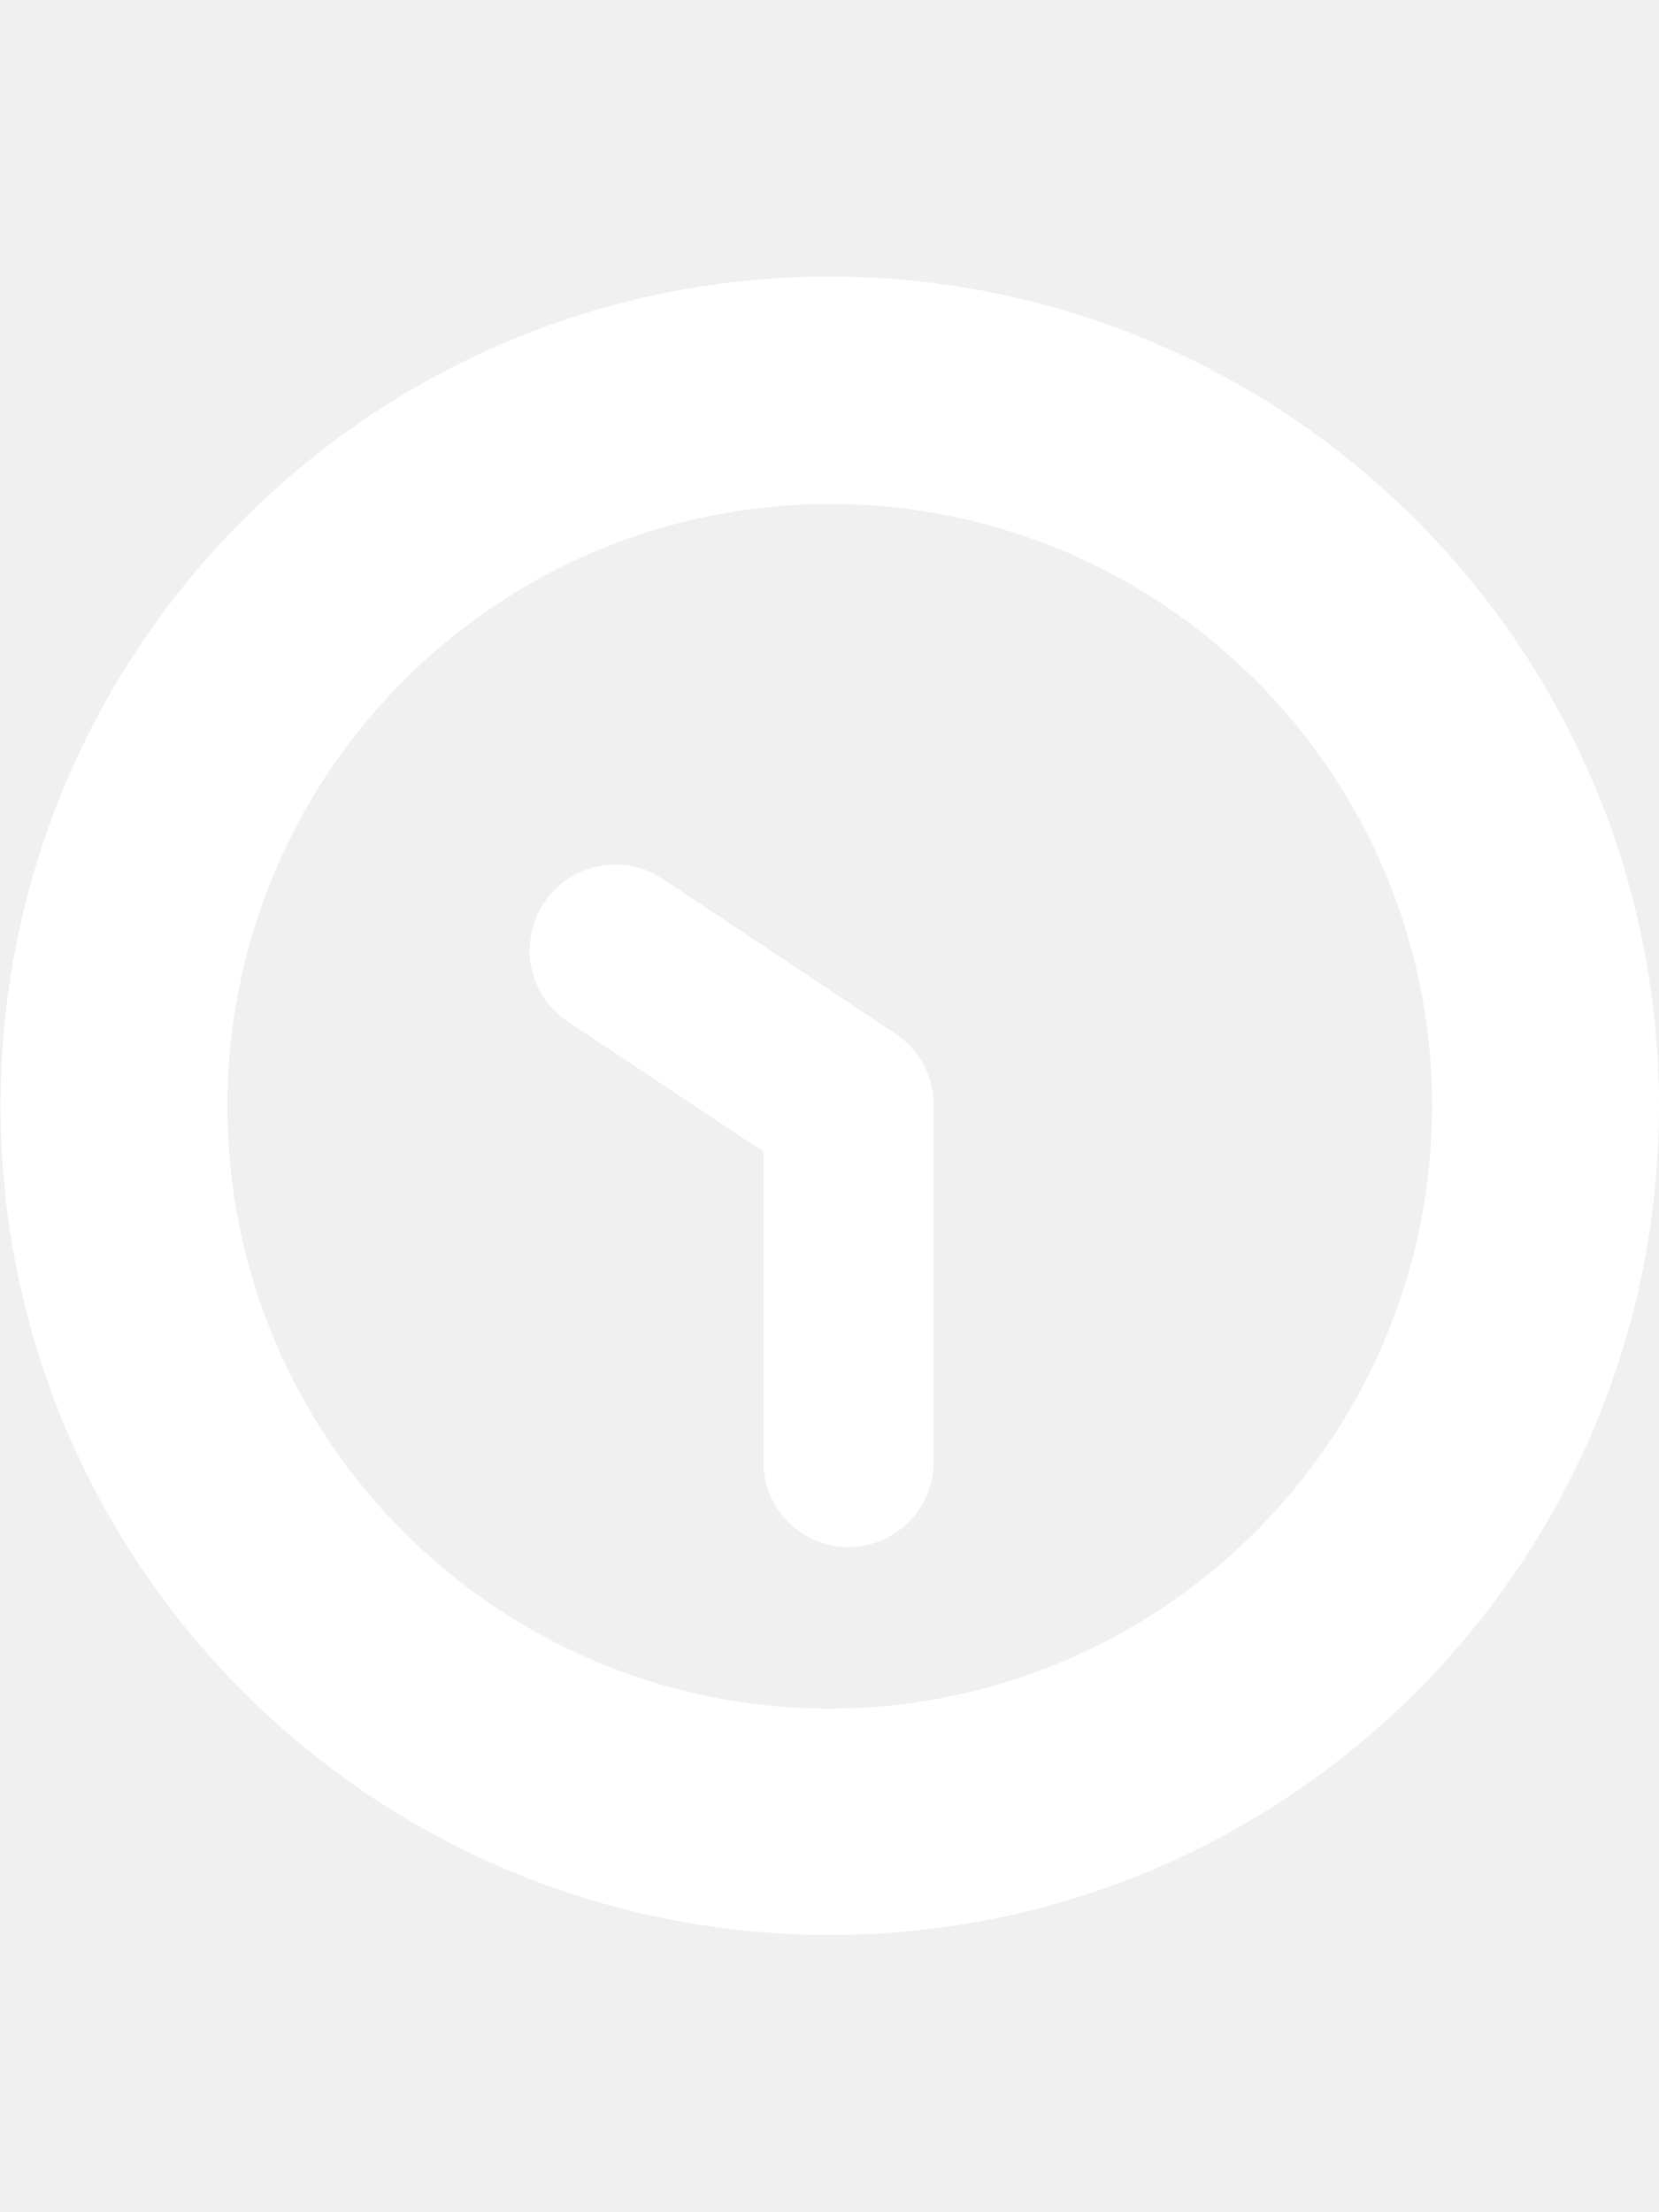
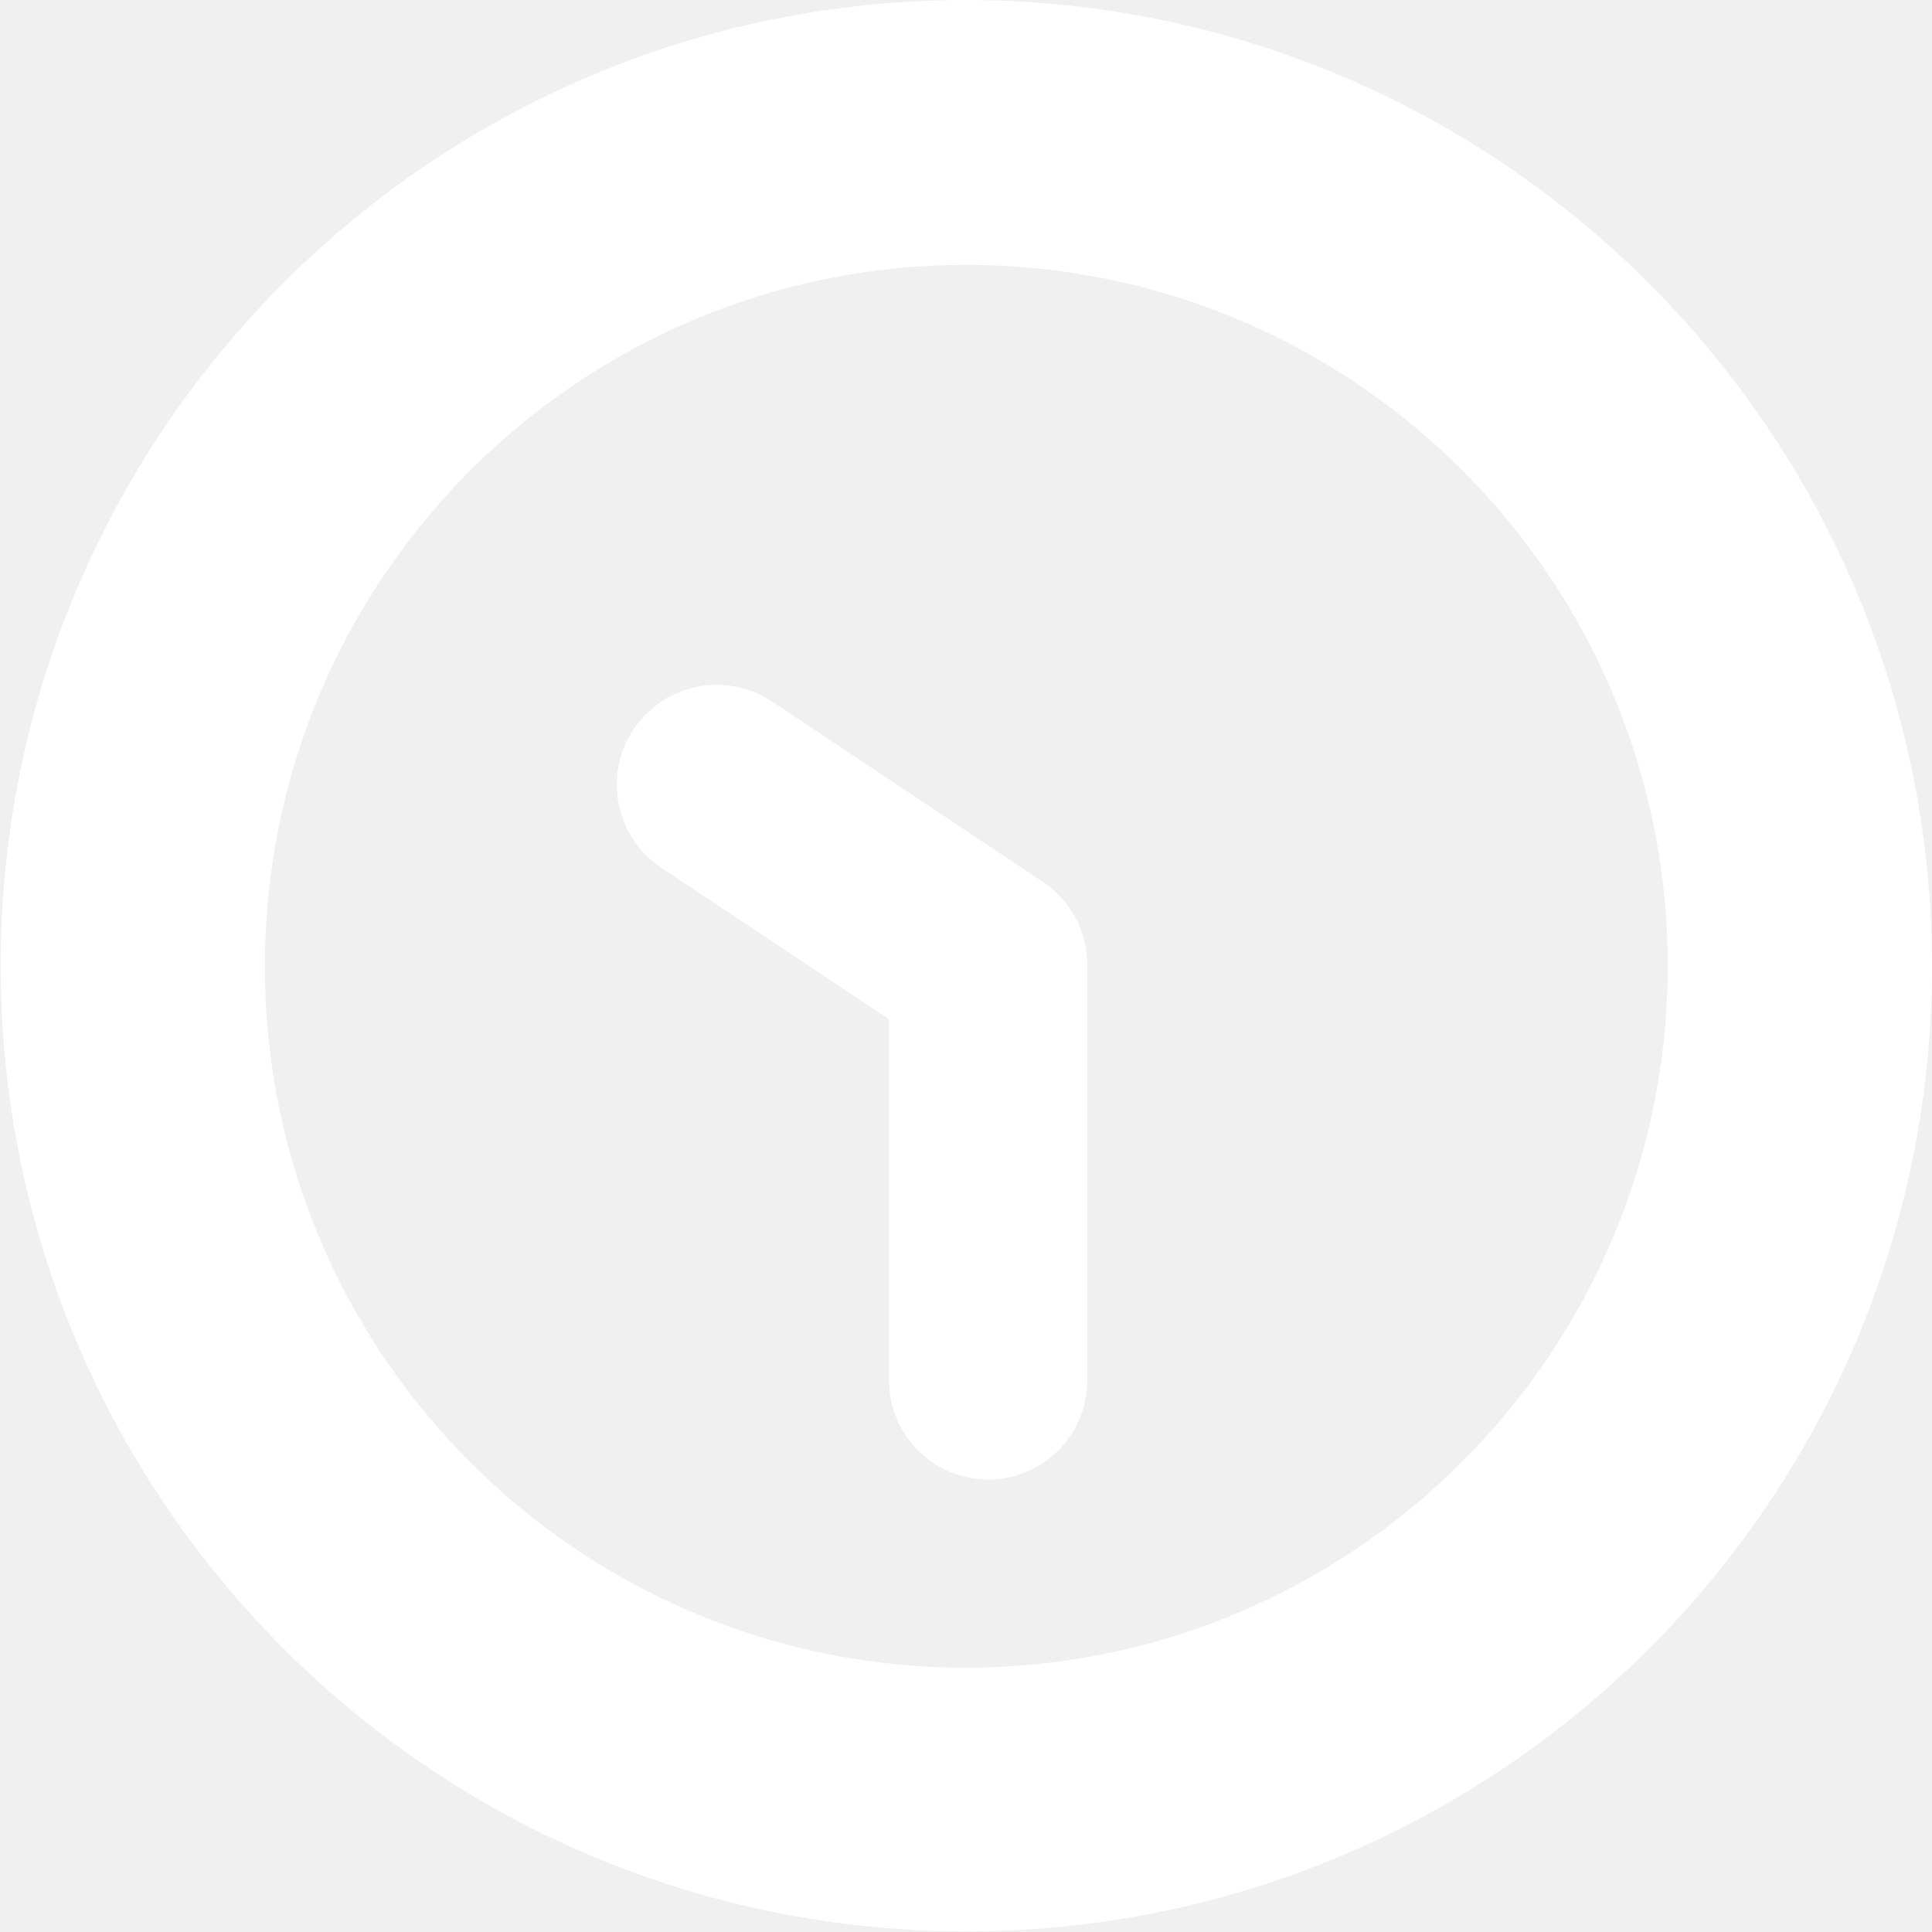
- <svg xmlns="http://www.w3.org/2000/svg" version="1.1" id="Layer_1" x="0px" y="0px" width="2592px" height="3456px" viewBox="0 0 2592 3456" enable-background="new 0 0 2592 3456" xml:space="preserve">
-   <g id="Layer_2">
-     <g id="Calque_1">
-       <path fill="#FFFFFF" d="M1296.443,432C580.927,432,0.886,1012.041,0.886,1727.557s580.041,1295.557,1295.557,1295.557    c715.17,0,1295.068-579.501,1295.557-1294.671C2591.512,1012.985,2011.9,432.977,1296.443,432z M1296.443,2669.539    c-519.753,0-941.095-421.343-941.095-941.095s421.343-941.095,941.095-941.095s941.095,421.343,941.095,941.095l0,0    C2236.563,2247.791,1815.791,2668.563,1296.443,2669.539z" />
-       <path fill="#FFFFFF" d="M1402.782,1617.674L1036.8,1373.982c-61.176-41.6-144.493-25.73-186.092,35.446    c-41.6,61.176-25.73,144.492,35.446,186.092l306.609,203.815v484.726c-0.058,73.411,59.406,132.97,132.817,133.029    c73.411,0.059,132.971-59.406,133.029-132.817c0-0.071,0-0.141,0-0.212v-556.505    C1459.132,1683.994,1438.274,1642.939,1402.782,1617.674z" />
+ <svg xmlns="http://www.w3.org/2000/svg" viewBox="0 0 29.25 29.25">
+   <defs>
+     <style>.cls-1{fill:#fff;}</style>
+   </defs>
+   <g id="Layer_2" data-name="Layer 2">
+     <g id="Calque_1" data-name="Calque 1">
+       <path class="cls-1" d="M14.63,0A14.62,14.62,0,1,0,29.25,14.63,14.64,14.64,0,0,0,14.63,0Zm0,25.25A10.62,10.62,0,1,1,25.25,14.63,10.64,10.64,0,0,1,14.63,25.25Z" />
+       <path class="cls-1" d="M15.83,13.38,11.7,10.63A1.5,1.5,0,1,0,10,13.13l3.46,2.3V20.9a1.5,1.5,0,1,0,3,0V14.62A1.5,1.5,0,0,0,15.83,13.38Z" />
    </g>
  </g>
</svg>
